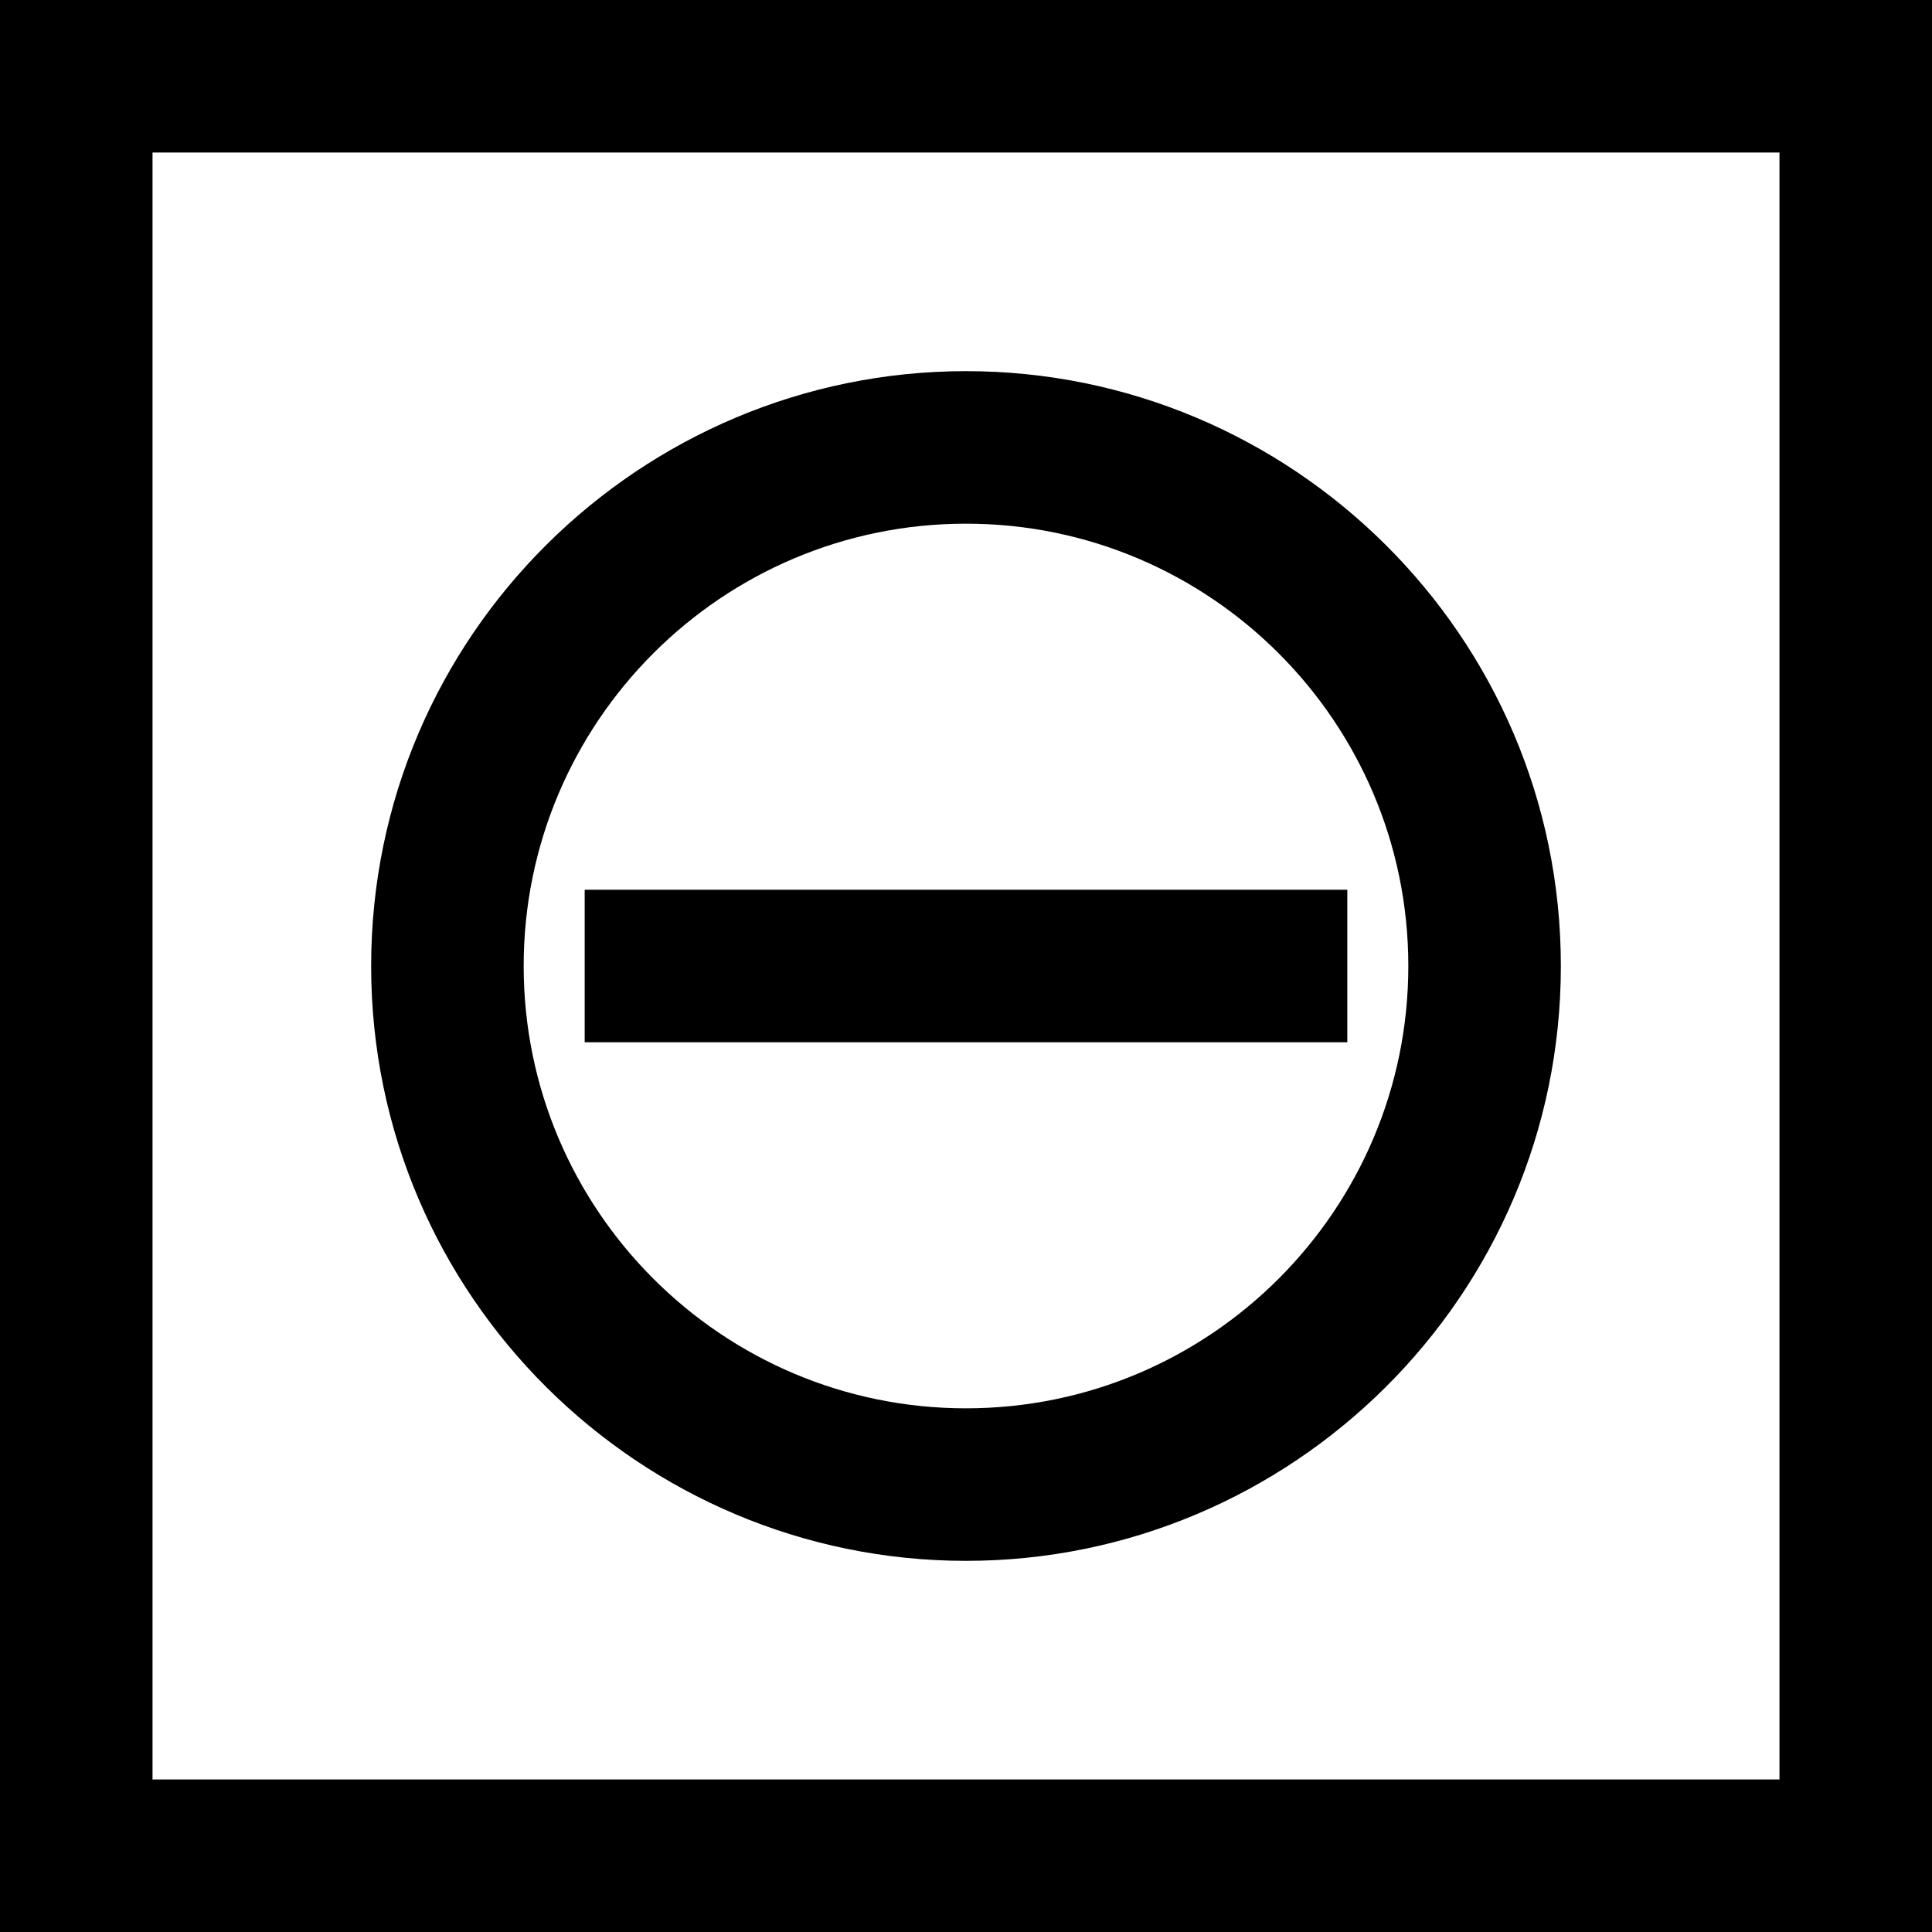
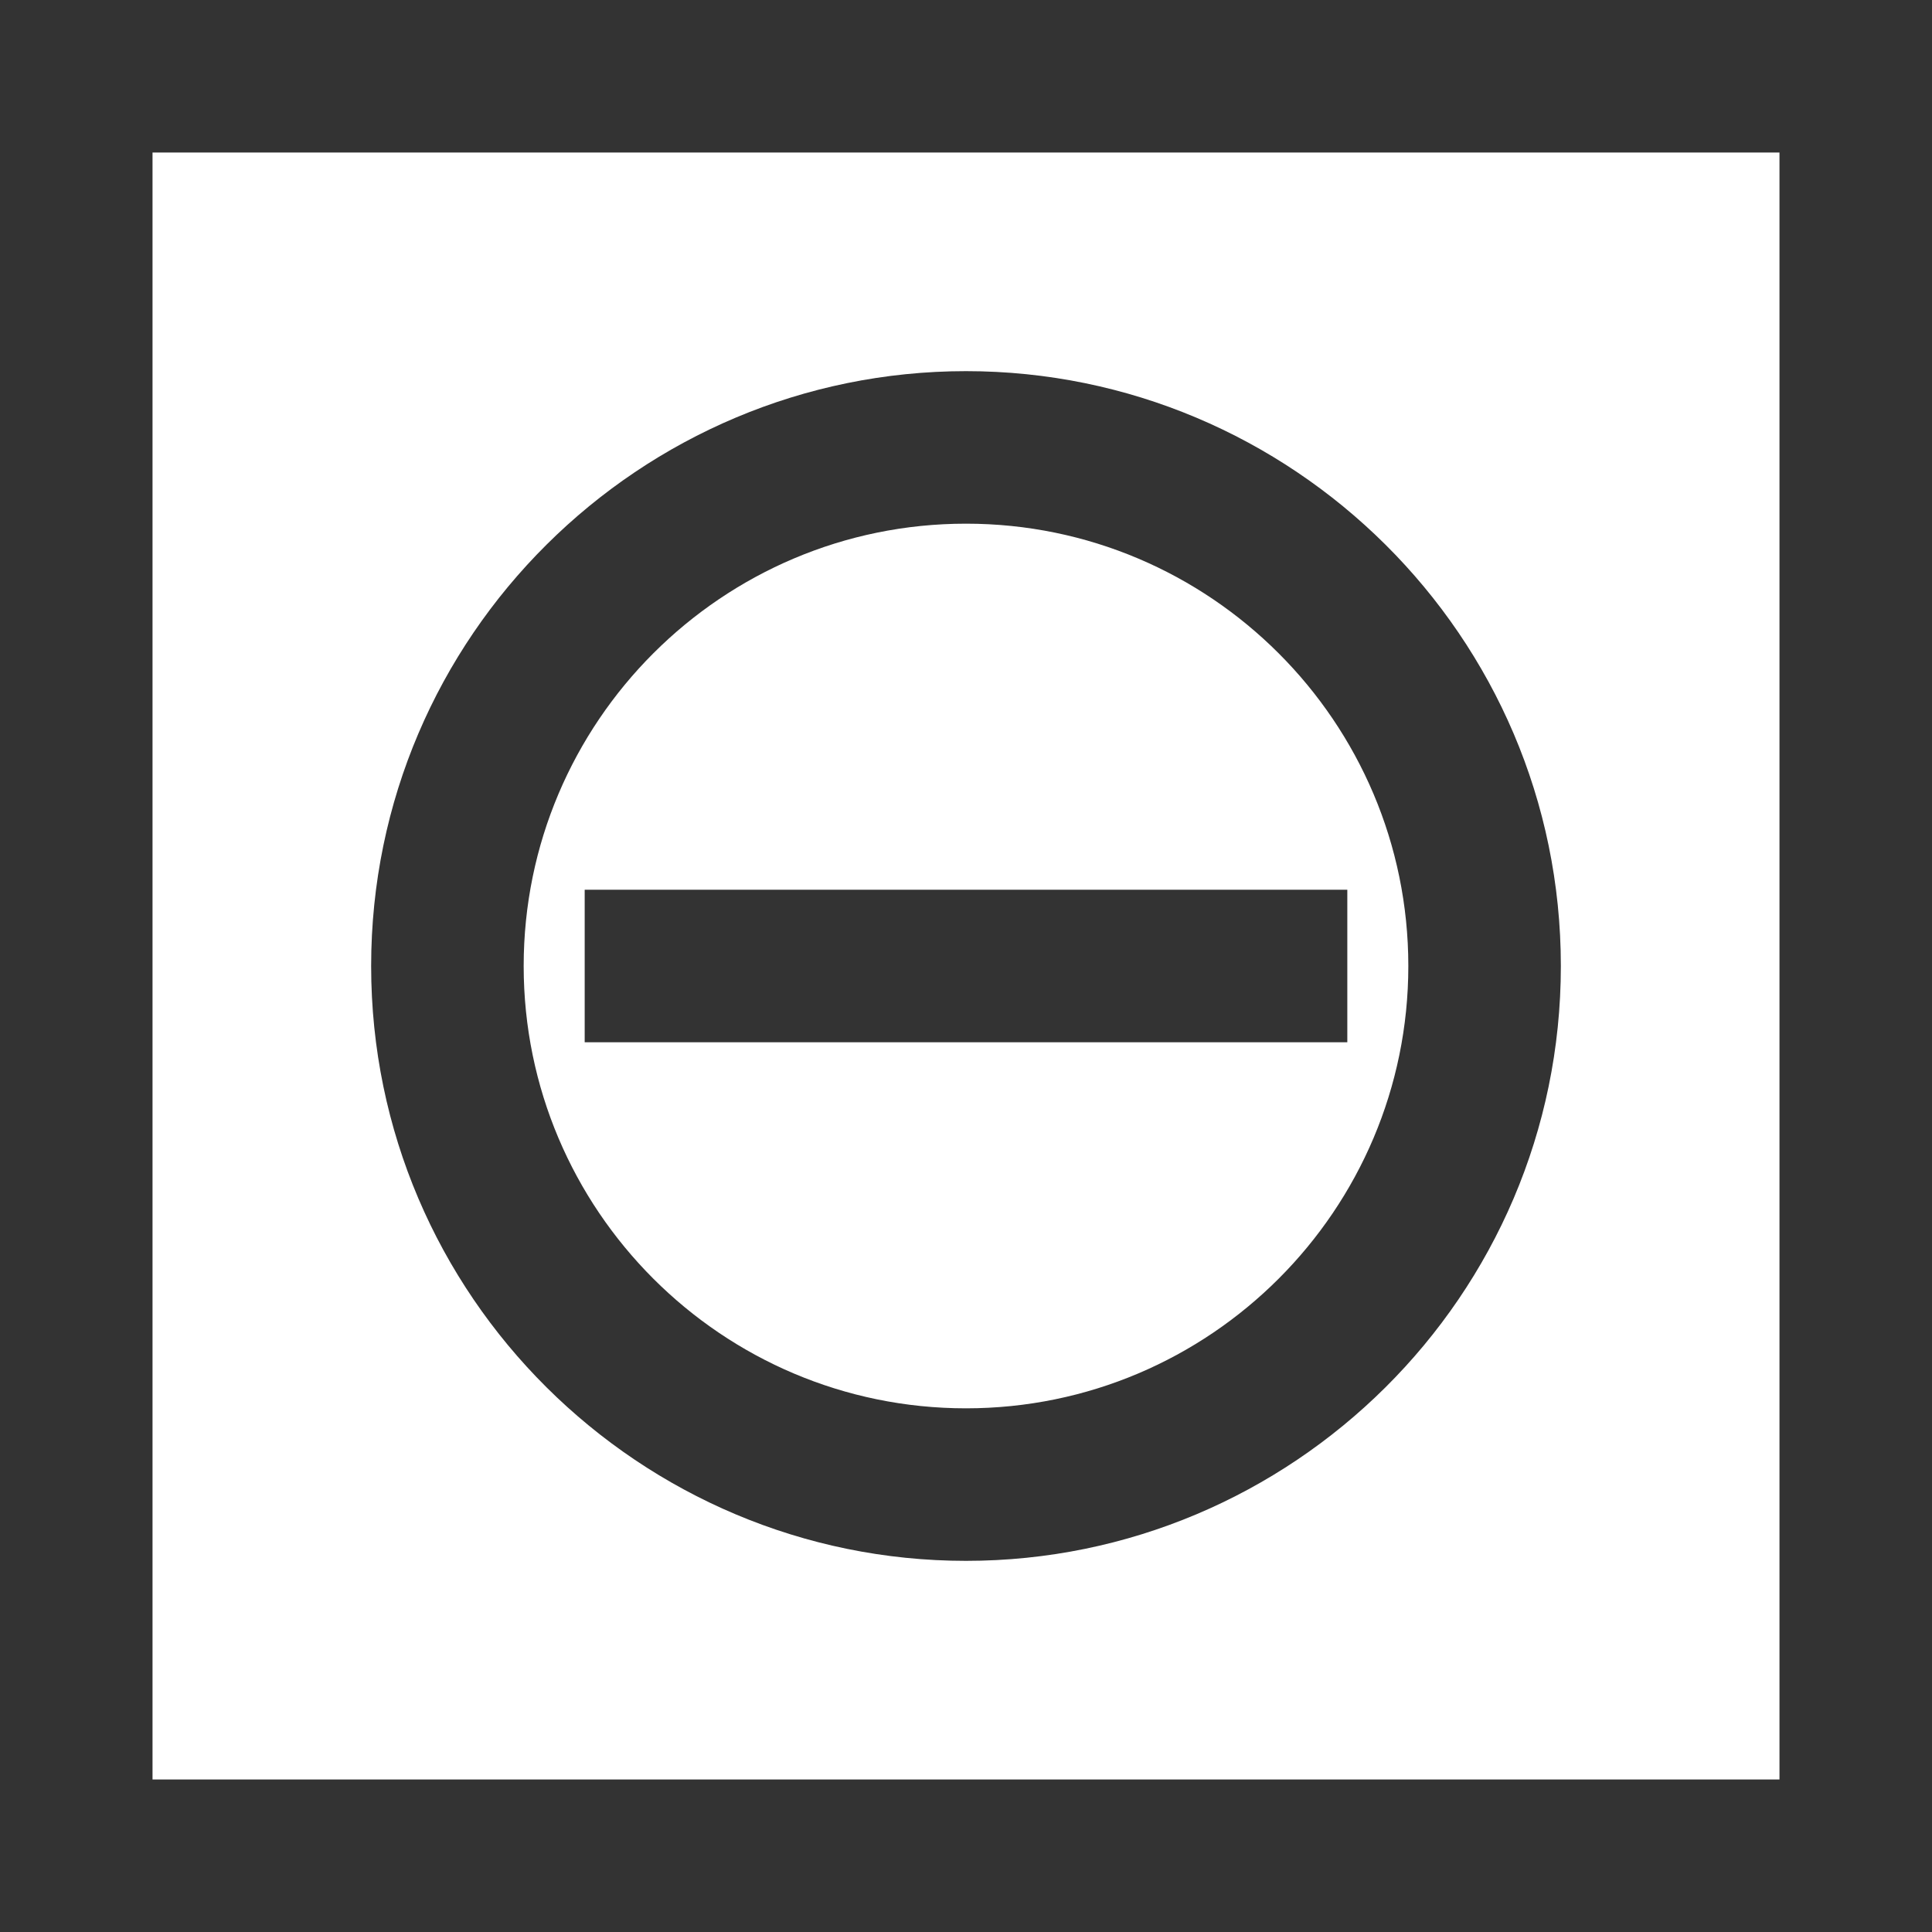
<svg xmlns="http://www.w3.org/2000/svg" version="1.1" id="Layer_1" x="0px" y="0px" viewBox="0 0 38 38" style="enable-background:new 0 0 38 38;" xml:space="preserve">
-   <path id="XMLID_78_" d="M38,38H0V0h38V38z M3,35h32V3H3V35z" />
-   <path id="XMLID_79_" d="M19,30.7c-6.4,0-11.7-5.2-11.7-11.7S12.6,7.3,19,7.3S30.7,12.5,30.7,19S25.4,30.7,19,30.7z M19,10.3  c-4.8,0-8.7,3.9-8.7,8.7s3.9,8.7,8.7,8.7s8.7-3.9,8.7-8.7S23.8,10.3,19,10.3z" />
-   <rect id="XMLID_34_" x="11.5" y="17.5" width="15" height="3" />
+   <path id="XMLID_78_" fill="#333" d="M38,38H0V0h38V38z M3,35h32V3H3V35z" />
+   <path id="XMLID_79_" fill="#333" d="M19,30.7c-6.4,0-11.7-5.2-11.7-11.7S12.6,7.3,19,7.3S30.7,12.5,30.7,19S25.4,30.7,19,30.7z M19,10.3  c-4.8,0-8.7,3.9-8.7,8.7s3.9,8.7,8.7,8.7s8.7-3.9,8.7-8.7S23.8,10.3,19,10.3z" />
+   <rect id="XMLID_34_" fill="#333" x="11.5" y="17.5" width="15" height="3" />
</svg>
